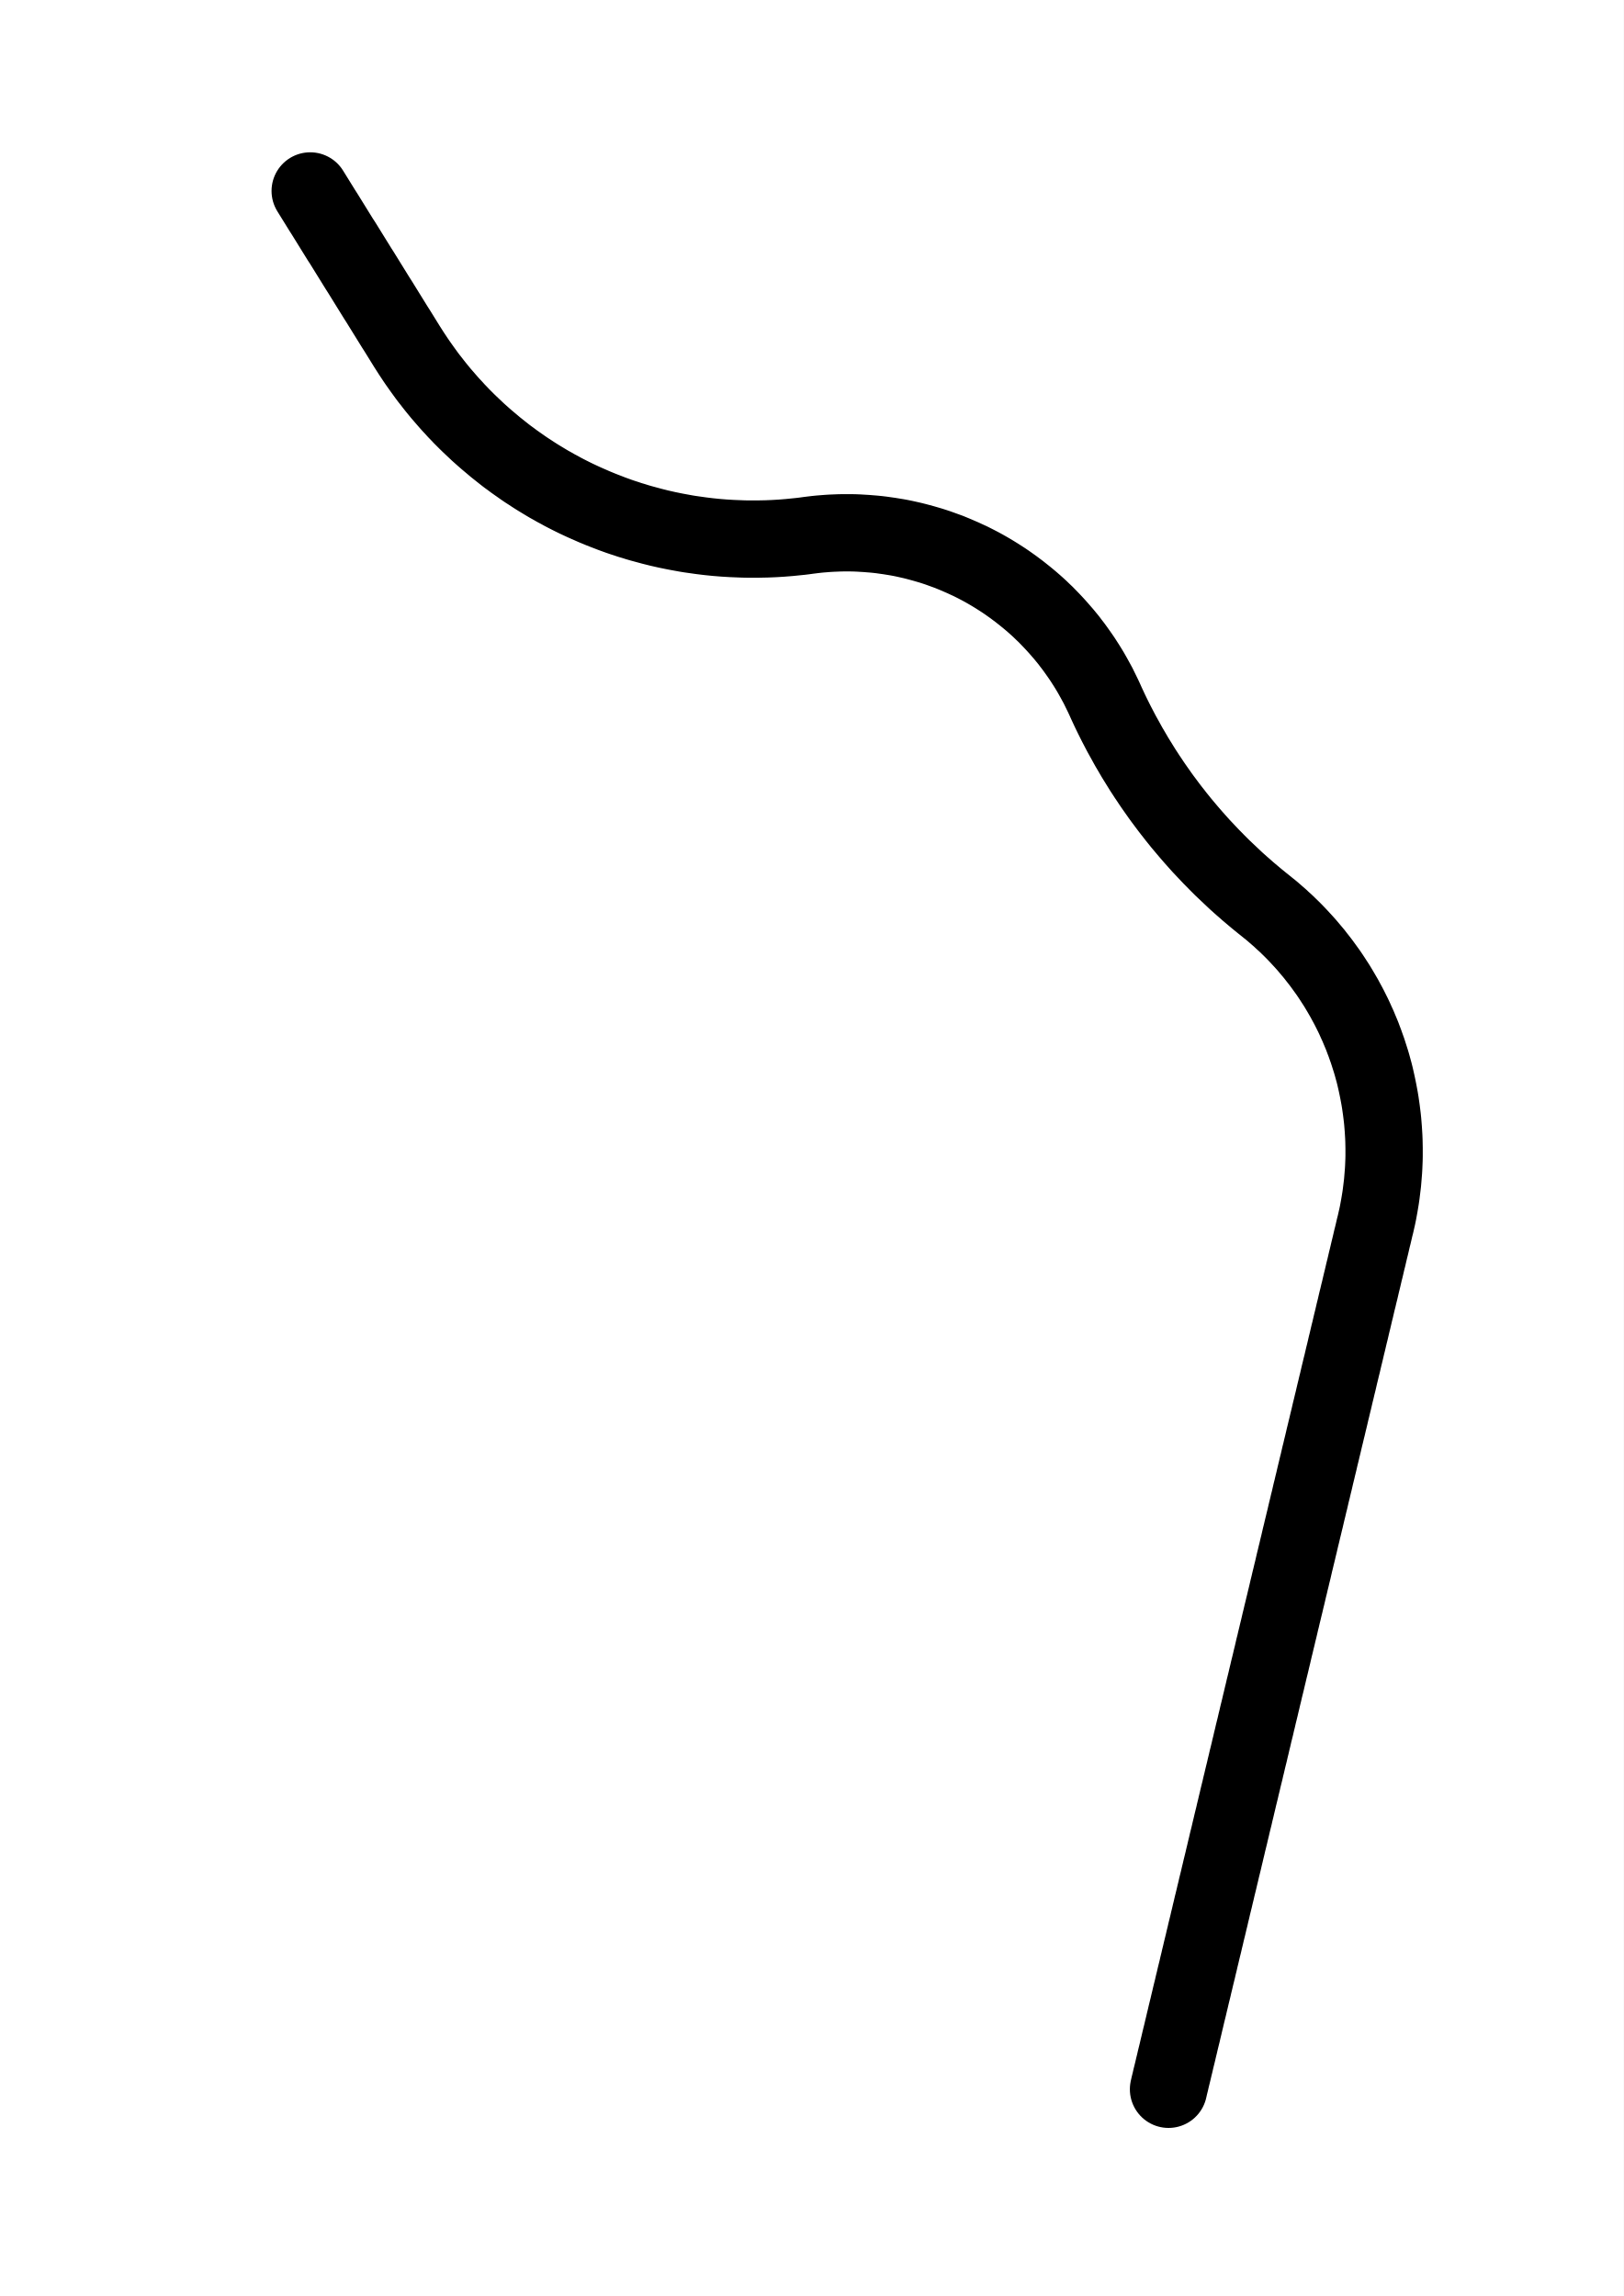
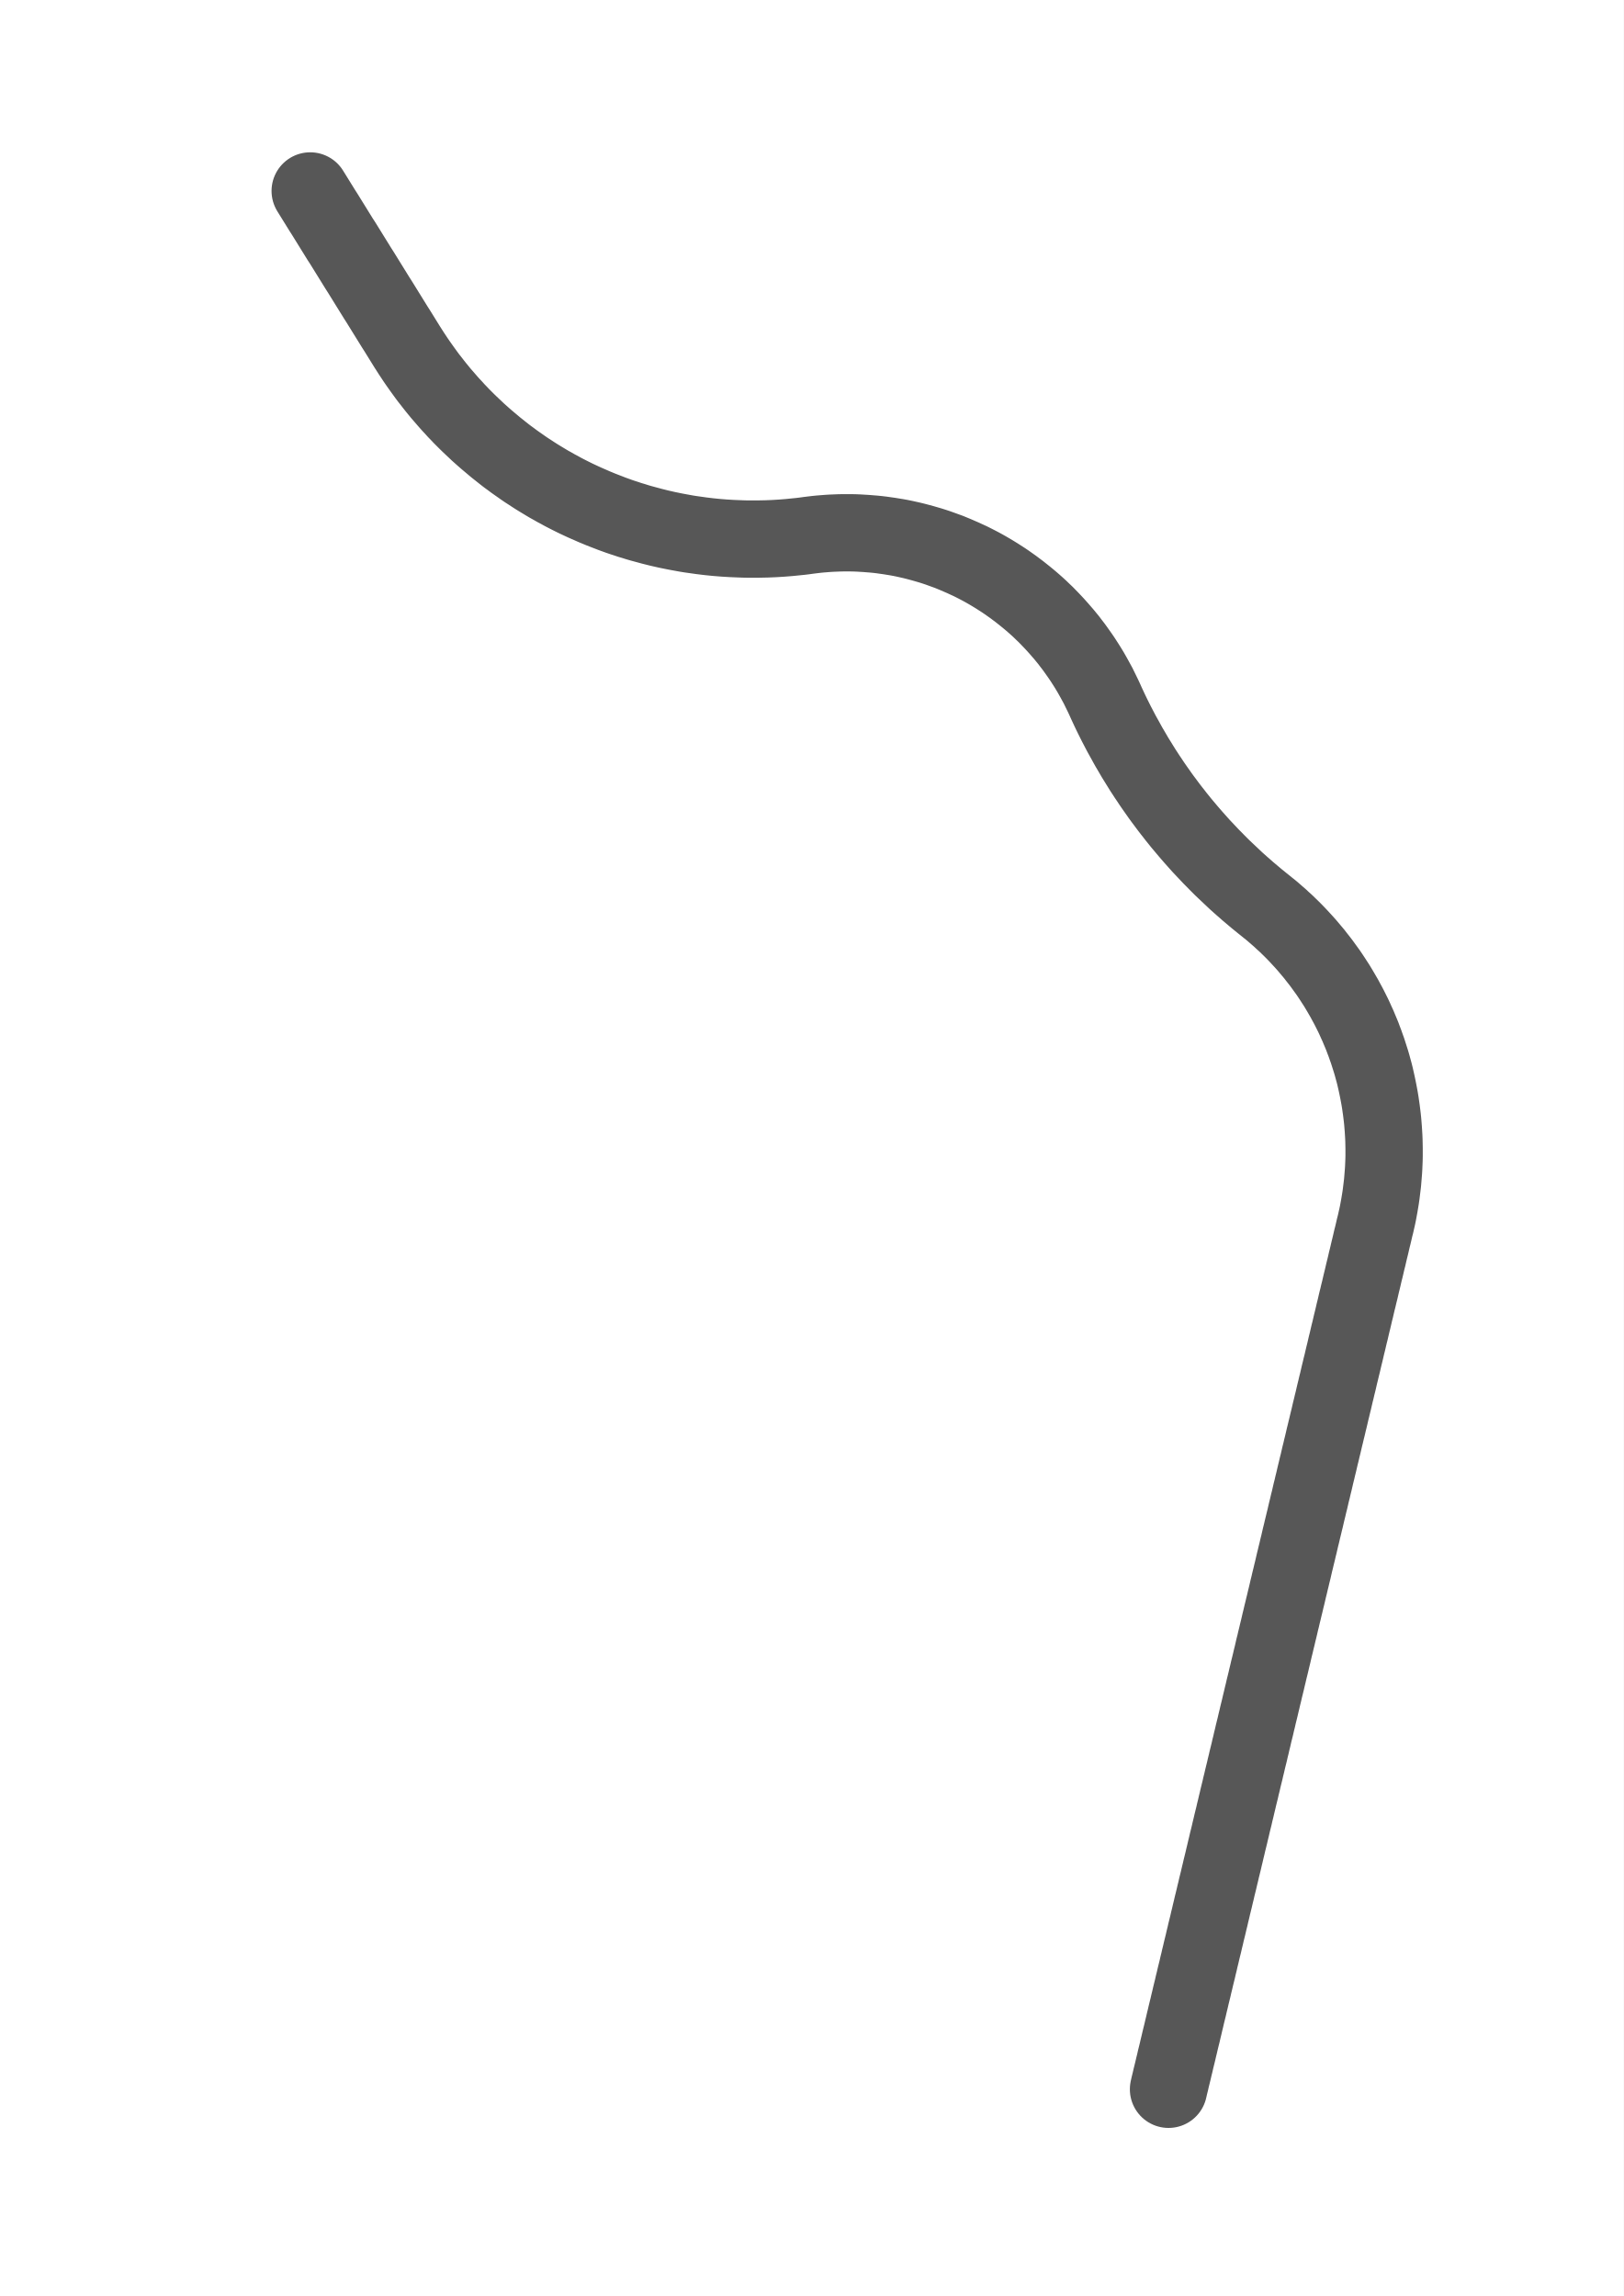
<svg xmlns="http://www.w3.org/2000/svg" width="210mm" height="297mm" viewBox="0 0 210 297">
  <rect width="210" height="297" fill="white" />
-   <path d="M 151.13 270.26 L 151.24 269.77 L 151.36 269.29 L 151.47 268.80 L 151.59 268.32 L 151.71 267.83 L 151.82 267.35 L 151.94 266.87 L 152.05 266.38 L 152.17 265.90 L 152.29 265.41 L 152.40 264.93 L 152.52 264.44 L 152.63 263.96 L 152.75 263.47 L 152.87 262.99 L 152.98 262.51 L 153.10 262.02 L 153.21 261.54 L 153.33 261.05 L 153.44 260.57 L 153.56 260.08 L 153.68 259.60 L 153.79 259.12 L 153.91 258.63 L 154.02 258.15 L 154.14 257.66 L 154.26 257.18 L 154.37 256.69 L 154.49 256.21 L 154.60 255.73 L 154.72 255.24 L 154.84 254.76 L 154.95 254.27 L 155.07 253.79 L 155.18 253.30 L 155.30 252.82 L 155.41 252.34 L 155.53 251.85 L 155.65 251.37 L 155.76 250.88 L 155.88 250.40 L 155.99 249.91 L 156.11 249.43 L 156.23 248.94 L 156.34 248.46 L 156.46 247.98 L 156.57 247.49 L 156.69 247.01 L 156.80 246.52 L 156.92 246.04 L 157.04 245.55 L 157.15 245.07 L 157.27 244.59 L 157.38 244.10 L 157.50 243.62 L 157.62 243.13 L 157.73 242.65 L 157.85 242.16 L 157.96 241.68 L 158.08 241.20 L 158.20 240.71 L 158.31 240.23 L 158.43 239.74 L 158.54 239.26 L 158.66 238.77 L 158.77 238.29 L 158.89 237.81 L 159.01 237.32 L 159.12 236.84 L 159.24 236.35 L 159.35 235.87 L 159.47 235.38 L 159.59 234.90 L 159.70 234.41 L 159.82 233.93 L 159.93 233.45 L 160.05 232.96 L 160.16 232.48 L 160.28 231.99 L 160.40 231.51 L 160.51 231.02 L 160.63 230.54 L 160.74 230.06 L 160.86 229.57 L 160.98 229.09 L 161.09 228.60 L 161.21 228.12 L 161.32 227.63 L 161.44 227.15 L 161.56 226.67 L 161.67 226.18 L 161.79 225.70 L 161.90 225.21 L 162.02 224.73 L 162.13 224.24 L 162.25 223.76 L 162.37 223.28 L 162.48 222.79 L 162.60 222.31 L 162.71 221.82 L 162.83 221.34 L 162.95 220.85 L 163.06 220.37 L 163.18 219.88 L 163.29 219.40 L 163.41 218.92 L 163.52 218.43 L 163.64 217.95 L 163.76 217.46 L 163.87 216.98 L 163.99 216.49 L 164.10 216.01 L 164.22 215.53 L 164.34 215.04 L 164.45 214.56 L 164.57 214.08 L 164.68 213.60 L 164.79 213.12 L 164.91 212.65 L 165.02 212.17 L 165.14 211.69 L 165.25 211.21 L 165.37 210.73 L 165.48 210.26 L 165.59 209.78 L 165.71 209.30 L 165.82 208.82 L 165.94 208.34 L 166.05 207.87 L 166.17 207.39 L 166.28 206.91 L 166.40 206.43 L 166.51 205.96 L 166.62 205.48 L 166.74 205.00 L 166.85 204.52 L 166.97 204.04 L 167.08 203.57 L 167.20 203.09 L 167.31 202.61 L 167.42 202.13 L 167.54 201.65 L 167.65 201.18 L 167.77 200.70 L 167.88 200.22 L 168.00 199.74 L 168.11 199.26 L 168.22 198.79 L 168.34 198.31 L 168.45 197.83 L 168.57 197.35 L 168.68 196.88 L 168.80 196.40 L 168.91 195.92 L 169.02 195.45 L 169.14 194.97 L 169.25 194.49 L 169.37 194.02 L 169.48 193.54 L 169.59 193.06 L 169.71 192.59 L 169.82 192.11 L 169.94 191.63 L 170.05 191.15 L 170.16 190.68 L 170.28 190.20 L 170.39 189.72 L 170.51 189.25 L 170.62 188.77 L 170.73 188.29 L 170.85 187.82 L 170.96 187.34 L 171.08 186.86 L 171.19 186.39 L 171.30 185.91 L 171.42 185.43 L 171.53 184.96 L 171.65 184.48 L 171.76 184.00 L 171.88 183.52 L 171.99 183.05 L 172.10 182.57 L 172.22 182.09 L 172.33 181.62 L 172.45 181.14 L 172.56 180.66 L 172.67 180.19 L 172.79 179.71 L 172.90 179.23 L 173.02 178.76 L 173.13 178.28 L 173.24 177.80 L 173.36 177.32 L 173.47 176.85 L 173.59 176.38 L 173.70 175.90 L 173.81 175.43 L 173.93 174.95 L 174.04 174.48 L 174.15 174.00 L 174.27 173.53 L 174.38 173.05 L 174.49 172.58 L 174.61 172.11 L 174.72 171.63 L 174.83 171.16 L 174.95 170.68 L 175.06 170.21 L 175.17 169.73 L 175.29 169.26 L 175.40 168.78 L 175.51 168.31 L 175.63 167.84 L 175.74 167.36 L 175.86 166.89 L 175.97 166.41 L 176.08 165.94 L 176.20 165.46 L 176.31 164.99 L 176.42 164.51 L 176.54 164.04 L 176.65 163.57 L 176.76 163.09 L 176.88 162.62 L 176.99 162.14 L 177.10 161.67 L 177.22 161.19 L 177.33 160.72 L 177.44 160.24 L 177.56 159.77 L 177.67 159.30 L 177.78 158.82 L 177.90 158.35 L 178.01 157.86 L 178.12 157.38 L 178.22 156.90 L 178.31 156.41 L 178.40 155.92 L 178.48 155.44 L 178.56 154.95 L 178.63 154.46 L 178.69 153.97 L 178.75 153.48 L 178.81 152.98 L 178.85 152.49 L 178.89 152.00 L 178.93 151.51 L 178.96 151.01 L 178.98 150.52 L 179.00 150.02 L 179.01 149.53 L 179.01 149.03 L 179.01 148.54 L 179.00 148.04 L 178.99 147.55 L 178.97 147.05 L 178.94 146.56 L 178.91 146.07 L 178.87 145.57 L 178.83 145.08 L 178.78 144.59 L 178.72 144.10 L 178.66 143.61 L 178.59 143.12 L 178.52 142.63 L 178.44 142.14 L 178.35 141.65 L 178.26 141.17 L 178.16 140.68 L 178.06 140.20 L 177.95 139.71 L 177.84 139.23 L 177.72 138.75 L 177.59 138.28 L 177.46 137.80 L 177.32 137.32 L 177.17 136.85 L 177.02 136.38 L 176.87 135.91 L 176.70 135.44 L 176.54 134.98 L 176.36 134.51 L 176.19 134.05 L 176.00 133.59 L 175.81 133.14 L 175.62 132.68 L 175.41 132.23 L 175.21 131.78 L 175.00 131.33 L 174.78 130.89 L 174.56 130.45 L 174.33 130.01 L 174.09 129.57 L 173.86 129.14 L 173.61 128.71 L 173.36 128.28 L 173.11 127.86 L 172.85 127.43 L 172.58 127.02 L 172.31 126.60 L 172.04 126.19 L 171.76 125.78 L 171.47 125.38 L 171.18 124.98 L 170.89 124.58 L 170.59 124.19 L 170.28 123.80 L 169.98 123.41 L 169.66 123.03 L 169.34 122.65 L 169.02 122.27 L 168.69 121.90 L 168.36 121.54 L 168.02 121.17 L 167.68 120.81 L 167.34 120.46 L 166.99 120.11 L 166.63 119.76 L 166.28 119.42 L 165.91 119.09 L 165.55 118.75 L 165.18 118.43 L 164.80 118.10 L 164.43 117.78 L 164.04 117.47 L 163.66 117.16 L 163.27 116.85 L 162.89 116.54 L 162.51 116.23 L 162.13 115.91 L 161.75 115.59 L 161.37 115.27 L 161.00 114.94 L 160.63 114.62 L 160.26 114.29 L 159.89 113.96 L 159.53 113.62 L 159.17 113.28 L 158.81 112.94 L 158.45 112.60 L 158.09 112.26 L 157.74 111.91 L 157.39 111.56 L 157.05 111.21 L 156.70 110.86 L 156.36 110.50 L 156.02 110.14 L 155.68 109.78 L 155.34 109.42 L 155.01 109.05 L 154.68 108.68 L 154.35 108.31 L 154.03 107.94 L 153.71 107.57 L 153.39 107.19 L 153.07 106.81 L 152.75 106.43 L 152.44 106.04 L 152.13 105.66 L 151.83 105.27 L 151.52 104.88 L 151.22 104.49 L 150.92 104.09 L 150.63 103.70 L 150.33 103.30 L 150.04 102.90 L 149.76 102.50 L 149.47 102.09 L 149.19 101.69 L 148.91 101.28 L 148.64 100.87 L 148.36 100.46 L 148.09 100.04 L 147.82 99.63 L 147.56 99.21 L 147.30 98.79 L 147.04 98.37 L 146.78 97.95 L 146.53 97.52 L 146.28 97.09 L 146.03 96.67 L 145.79 96.24 L 145.55 95.80 L 145.31 95.37 L 145.07 94.94 L 144.84 94.50 L 144.61 94.06 L 144.38 93.62 L 144.16 93.18 L 143.94 92.74 L 143.72 92.29 L 143.51 91.85 L 143.30 91.40 L 143.09 90.95 L 142.89 90.50 L 142.68 90.05 L 142.46 89.60 L 142.24 89.15 L 142.02 88.70 L 141.78 88.26 L 141.54 87.82 L 141.30 87.39 L 141.05 86.95 L 140.79 86.52 L 140.53 86.10 L 140.26 85.68 L 139.99 85.26 L 139.71 84.85 L 139.42 84.44 L 139.13 84.03 L 138.84 83.63 L 138.53 83.23 L 138.23 82.83 L 137.91 82.44 L 137.60 82.06 L 137.27 81.68 L 136.94 81.30 L 136.61 80.93 L 136.27 80.56 L 135.93 80.20 L 135.58 79.84 L 135.23 79.48 L 134.87 79.14 L 134.51 78.79 L 134.14 78.45 L 133.77 78.12 L 133.39 77.79 L 133.01 77.47 L 132.62 77.15 L 132.23 76.84 L 131.84 76.53 L 131.44 76.23 L 131.04 75.93 L 130.63 75.64 L 130.22 75.35 L 129.81 75.07 L 129.39 74.80 L 128.97 74.53 L 128.55 74.27 L 128.12 74.01 L 127.69 73.76 L 127.25 73.51 L 126.81 73.27 L 126.37 73.04 L 125.92 72.81 L 125.48 72.59 L 125.02 72.38 L 124.57 72.17 L 124.11 71.97 L 123.65 71.77 L 123.19 71.58 L 122.73 71.39 L 122.26 71.22 L 121.79 71.05 L 121.32 70.88 L 120.84 70.72 L 120.37 70.57 L 119.89 70.43 L 119.41 70.29 L 118.93 70.16 L 118.44 70.03 L 117.96 69.91 L 117.47 69.80 L 116.98 69.69 L 116.49 69.59 L 116.00 69.50 L 115.51 69.42 L 115.02 69.34 L 114.52 69.27 L 114.03 69.20 L 113.53 69.14 L 113.03 69.09 L 112.53 69.05 L 112.04 69.01 L 111.54 68.98 L 111.04 68.95 L 110.54 68.93 L 110.04 68.92 L 109.54 68.92 L 109.04 68.92 L 108.54 68.93 L 108.04 68.95 L 107.54 68.97 L 107.04 69.00 L 106.54 69.04 L 106.04 69.08 L 105.55 69.13 L 105.05 69.19 L 104.56 69.25 L 104.06 69.32 L 103.57 69.38 L 103.08 69.43 L 102.58 69.48 L 102.09 69.53 L 101.59 69.57 L 101.09 69.61 L 100.60 69.64 L 100.10 69.67 L 99.61 69.69 L 99.11 69.71 L 98.61 69.72 L 98.12 69.73 L 97.62 69.73 L 97.12 69.73 L 96.62 69.73 L 96.13 69.72 L 95.63 69.70 L 95.13 69.68 L 94.64 69.66 L 94.14 69.63 L 93.65 69.60 L 93.15 69.56 L 92.65 69.52 L 92.16 69.47 L 91.67 69.42 L 91.17 69.36 L 90.68 69.30 L 90.19 69.23 L 89.69 69.16 L 89.20 69.09 L 88.71 69.01 L 88.22 68.92 L 87.73 68.83 L 87.25 68.74 L 86.76 68.64 L 86.27 68.54 L 85.79 68.43 L 85.30 68.32 L 84.82 68.20 L 84.34 68.08 L 83.86 67.95 L 83.38 67.82 L 82.90 67.69 L 82.42 67.55 L 81.95 67.40 L 81.47 67.26 L 81.00 67.10 L 80.53 66.95 L 80.06 66.79 L 79.59 66.62 L 79.12 66.45 L 78.66 66.27 L 78.19 66.09 L 77.73 65.91 L 77.27 65.72 L 76.81 65.53 L 76.36 65.33 L 75.90 65.13 L 75.45 64.93 L 75.00 64.72 L 74.55 64.51 L 74.10 64.29 L 73.66 64.07 L 73.21 63.84 L 72.77 63.61 L 72.34 63.37 L 71.90 63.14 L 71.47 62.89 L 71.03 62.65 L 70.61 62.40 L 70.18 62.14 L 69.75 61.88 L 69.33 61.62 L 68.91 61.35 L 68.50 61.08 L 68.08 60.81 L 67.67 60.53 L 67.26 60.24 L 66.86 59.96 L 66.45 59.67 L 66.05 59.37 L 65.65 59.08 L 65.26 58.78 L 64.87 58.47 L 64.48 58.16 L 64.09 57.85 L 63.71 57.53 L 63.33 57.21 L 62.95 56.89 L 62.57 56.56 L 62.20 56.23 L 61.83 55.90 L 61.47 55.56 L 61.11 55.22 L 60.75 54.88 L 60.39 54.53 L 60.04 54.18 L 59.69 53.83 L 59.35 53.47 L 59.00 53.11 L 58.67 52.74 L 58.33 52.38 L 58.00 52.01 L 57.67 51.63 L 57.35 51.26 L 57.02 50.88 L 56.71 50.50 L 56.39 50.11 L 56.08 49.72 L 55.78 49.33 L 55.47 48.94 L 55.17 48.54 L 54.88 48.14 L 54.59 47.74 L 54.30 47.33 L 54.01 46.92 L 53.73 46.51 L 53.46 46.10 L 53.18 45.68 L 52.92 45.27 L 52.65 44.85 L 52.39 44.43 L 52.13 44.01 L 51.87 43.59 L 51.61 43.17 L 51.35 42.75 L 51.08 42.33 L 50.82 41.91 L 50.56 41.49 L 50.30 41.07 L 50.04 40.65 L 49.78 40.23 L 49.52 39.81 L 49.26 39.39 L 49.00 38.97 L 48.73 38.55 L 48.47 38.13 L 48.21 37.71 L 47.95 37.29 L 47.69 36.87 L 47.43 36.45 L 47.17 36.03 L 46.91 35.61 L 46.65 35.19 L 46.38 34.77 L 46.12 34.35 L 45.86 33.93 L 45.60 33.51 L 45.34 33.09 L 45.08 32.67 L 44.82 32.25 L 44.56 31.83 L 44.30 31.41 L 44.03 31.00 L 43.77 30.58 L 43.51 30.16 L 43.25 29.74 L 42.99 29.32 L 42.73 28.90 L 42.47 28.48 L 42.21 28.06 L 41.95 27.64 L 41.68 27.22 L 41.42 26.80 L 41.16 26.38 L 40.90 25.96 L 40.64 25.54 L 40.38 25.12 L 40.12 24.70" fill="none" stroke="black" stroke-width="10" stroke-linecap="round" stroke-linejoin="round" />
+   <path d="M 151.13 270.26 L 151.24 269.77 L 151.36 269.29 L 151.47 268.80 L 151.59 268.32 L 151.71 267.83 L 151.82 267.35 L 151.94 266.87 L 152.05 266.38 L 152.17 265.90 L 152.29 265.41 L 152.40 264.93 L 152.52 264.44 L 152.63 263.96 L 152.75 263.47 L 152.87 262.99 L 152.98 262.51 L 153.10 262.02 L 153.21 261.54 L 153.33 261.05 L 153.44 260.57 L 153.56 260.08 L 153.68 259.60 L 153.79 259.12 L 153.91 258.63 L 154.02 258.15 L 154.14 257.66 L 154.26 257.18 L 154.37 256.69 L 154.49 256.21 L 154.60 255.73 L 154.72 255.24 L 154.84 254.76 L 154.95 254.27 L 155.07 253.79 L 155.18 253.30 L 155.30 252.82 L 155.41 252.34 L 155.53 251.85 L 155.65 251.37 L 155.76 250.88 L 155.88 250.40 L 155.99 249.91 L 156.11 249.43 L 156.23 248.94 L 156.34 248.46 L 156.46 247.98 L 156.57 247.49 L 156.69 247.01 L 156.80 246.52 L 156.92 246.04 L 157.04 245.55 L 157.15 245.07 L 157.27 244.59 L 157.38 244.10 L 157.50 243.62 L 157.62 243.13 L 157.73 242.65 L 157.85 242.16 L 157.96 241.68 L 158.08 241.20 L 158.20 240.71 L 158.31 240.23 L 158.43 239.74 L 158.54 239.26 L 158.66 238.77 L 158.77 238.29 L 158.89 237.81 L 159.01 237.32 L 159.12 236.84 L 159.24 236.35 L 159.35 235.87 L 159.47 235.38 L 159.59 234.90 L 159.70 234.41 L 159.82 233.93 L 159.93 233.45 L 160.05 232.96 L 160.16 232.48 L 160.28 231.99 L 160.40 231.51 L 160.51 231.02 L 160.63 230.54 L 160.74 230.06 L 160.86 229.57 L 160.98 229.09 L 161.09 228.60 L 161.21 228.12 L 161.32 227.63 L 161.44 227.15 L 161.56 226.67 L 161.67 226.18 L 161.79 225.70 L 161.90 225.21 L 162.02 224.73 L 162.13 224.24 L 162.25 223.76 L 162.37 223.28 L 162.48 222.79 L 162.60 222.31 L 162.71 221.82 L 162.83 221.34 L 162.95 220.85 L 163.06 220.37 L 163.18 219.88 L 163.29 219.40 L 163.41 218.92 L 163.52 218.43 L 163.64 217.95 L 163.76 217.46 L 163.87 216.98 L 163.99 216.49 L 164.10 216.01 L 164.22 215.53 L 164.34 215.04 L 164.45 214.56 L 164.57 214.08 L 164.68 213.60 L 164.79 213.12 L 164.91 212.65 L 165.02 212.17 L 165.14 211.69 L 165.25 211.21 L 165.37 210.73 L 165.48 210.26 L 165.59 209.78 L 165.71 209.30 L 165.82 208.82 L 165.94 208.34 L 166.05 207.87 L 166.17 207.39 L 166.28 206.91 L 166.40 206.43 L 166.51 205.96 L 166.62 205.48 L 166.74 205.00 L 166.85 204.52 L 166.97 204.04 L 167.08 203.57 L 167.20 203.09 L 167.31 202.61 L 167.42 202.13 L 167.54 201.65 L 167.65 201.18 L 167.77 200.70 L 167.88 200.22 L 168.00 199.74 L 168.11 199.26 L 168.22 198.79 L 168.34 198.31 L 168.45 197.83 L 168.57 197.35 L 168.68 196.88 L 168.80 196.40 L 168.91 195.92 L 169.02 195.45 L 169.14 194.97 L 169.25 194.49 L 169.37 194.02 L 169.48 193.54 L 169.59 193.06 L 169.71 192.59 L 169.82 192.11 L 169.94 191.63 L 170.05 191.15 L 170.16 190.68 L 170.28 190.20 L 170.39 189.72 L 170.51 189.25 L 170.62 188.77 L 170.73 188.29 L 170.85 187.82 L 170.96 187.34 L 171.08 186.86 L 171.19 186.39 L 171.30 185.91 L 171.42 185.43 L 171.53 184.96 L 171.65 184.48 L 171.76 184.00 L 171.88 183.52 L 171.99 183.05 L 172.10 182.57 L 172.22 182.09 L 172.33 181.62 L 172.45 181.14 L 172.56 180.66 L 172.67 180.19 L 172.79 179.71 L 172.90 179.23 L 173.02 178.76 L 173.13 178.28 L 173.24 177.80 L 173.36 177.32 L 173.47 176.85 L 173.59 176.38 L 173.70 175.90 L 173.81 175.43 L 173.93 174.95 L 174.04 174.48 L 174.15 174.00 L 174.27 173.53 L 174.38 173.05 L 174.49 172.58 L 174.61 172.11 L 174.72 171.63 L 174.83 171.16 L 174.95 170.68 L 175.06 170.21 L 175.17 169.73 L 175.29 169.26 L 175.40 168.78 L 175.51 168.31 L 175.63 167.84 L 175.74 167.36 L 175.86 166.89 L 175.97 166.41 L 176.08 165.94 L 176.20 165.46 L 176.31 164.99 L 176.42 164.51 L 176.54 164.04 L 176.65 163.57 L 176.76 163.09 L 176.88 162.62 L 176.99 162.14 L 177.10 161.67 L 177.22 161.19 L 177.33 160.72 L 177.44 160.24 L 177.56 159.77 L 177.67 159.30 L 177.78 158.82 L 177.90 158.35 L 178.01 157.86 L 178.12 157.38 L 178.22 156.90 L 178.31 156.41 L 178.40 155.92 L 178.48 155.44 L 178.56 154.95 L 178.63 154.46 L 178.69 153.97 L 178.75 153.48 L 178.81 152.98 L 178.85 152.49 L 178.89 152.00 L 178.93 151.51 L 178.96 151.01 L 178.98 150.52 L 179.00 150.02 L 179.01 149.53 L 179.01 149.03 L 179.01 148.54 L 179.00 148.04 L 178.99 147.55 L 178.97 147.05 L 178.94 146.56 L 178.91 146.07 L 178.87 145.57 L 178.83 145.08 L 178.78 144.59 L 178.72 144.10 L 178.66 143.61 L 178.59 143.12 L 178.52 142.63 L 178.44 142.14 L 178.35 141.65 L 178.26 141.17 L 178.16 140.68 L 178.06 140.20 L 177.95 139.71 L 177.84 139.23 L 177.72 138.75 L 177.59 138.28 L 177.46 137.80 L 177.32 137.32 L 177.17 136.85 L 177.02 136.38 L 176.87 135.91 L 176.70 135.44 L 176.54 134.98 L 176.36 134.51 L 176.19 134.05 L 176.00 133.59 L 175.81 133.14 L 175.62 132.68 L 175.41 132.23 L 175.21 131.78 L 175.00 131.33 L 174.78 130.89 L 174.56 130.45 L 174.33 130.01 L 174.09 129.57 L 173.86 129.14 L 173.61 128.71 L 173.36 128.28 L 173.11 127.86 L 172.85 127.43 L 172.58 127.02 L 172.31 126.60 L 172.04 126.19 L 171.76 125.78 L 171.47 125.38 L 171.18 124.98 L 170.89 124.58 L 170.59 124.19 L 170.28 123.80 L 169.98 123.41 L 169.66 123.03 L 169.34 122.65 L 169.02 122.27 L 168.69 121.90 L 168.36 121.54 L 168.02 121.17 L 167.68 120.81 L 167.34 120.46 L 166.99 120.11 L 166.63 119.76 L 166.28 119.42 L 165.91 119.09 L 165.55 118.75 L 165.18 118.43 L 164.80 118.10 L 164.43 117.78 L 164.04 117.47 L 163.66 117.16 L 163.27 116.85 L 162.89 116.54 L 162.51 116.23 L 162.13 115.91 L 161.75 115.59 L 161.37 115.27 L 161.00 114.94 L 160.63 114.62 L 160.26 114.29 L 159.89 113.96 L 159.53 113.62 L 159.17 113.28 L 158.81 112.94 L 158.45 112.60 L 158.09 112.26 L 157.74 111.91 L 157.39 111.56 L 157.05 111.21 L 156.70 110.86 L 156.36 110.50 L 156.02 110.14 L 155.68 109.78 L 155.34 109.42 L 155.01 109.05 L 154.68 108.68 L 154.35 108.31 L 154.03 107.94 L 153.71 107.57 L 153.39 107.19 L 153.07 106.81 L 152.75 106.43 L 152.44 106.04 L 152.13 105.66 L 151.83 105.27 L 151.52 104.88 L 151.22 104.49 L 150.92 104.09 L 150.63 103.70 L 150.33 103.30 L 150.04 102.90 L 149.76 102.50 L 149.47 102.09 L 149.19 101.69 L 148.91 101.28 L 148.64 100.87 L 148.36 100.46 L 148.09 100.04 L 147.82 99.63 L 147.56 99.21 L 147.30 98.79 L 147.04 98.37 L 146.78 97.95 L 146.53 97.52 L 146.28 97.09 L 146.03 96.67 L 145.79 96.24 L 145.55 95.80 L 145.31 95.37 L 145.07 94.94 L 144.84 94.50 L 144.61 94.06 L 144.38 93.62 L 144.16 93.18 L 143.94 92.74 L 143.72 92.29 L 143.51 91.85 L 143.30 91.40 L 143.09 90.95 L 142.89 90.50 L 142.68 90.05 L 142.46 89.60 L 142.24 89.15 L 142.02 88.70 L 141.78 88.26 L 141.54 87.82 L 141.30 87.39 L 141.05 86.95 L 140.79 86.52 L 140.53 86.10 L 140.26 85.68 L 139.99 85.26 L 139.71 84.85 L 139.42 84.44 L 139.13 84.03 L 138.84 83.63 L 138.53 83.23 L 138.23 82.83 L 137.91 82.44 L 137.60 82.06 L 137.27 81.68 L 136.94 81.30 L 136.61 80.93 L 136.27 80.56 L 135.93 80.20 L 135.58 79.84 L 135.23 79.48 L 134.87 79.14 L 134.51 78.79 L 134.14 78.45 L 133.77 78.12 L 133.39 77.79 L 133.01 77.47 L 132.62 77.15 L 132.23 76.84 L 131.84 76.53 L 131.44 76.23 L 131.04 75.93 L 130.63 75.64 L 130.22 75.35 L 129.81 75.07 L 129.39 74.80 L 128.97 74.53 L 128.55 74.27 L 128.12 74.01 L 127.69 73.76 L 127.25 73.51 L 126.81 73.27 L 126.37 73.04 L 125.92 72.81 L 125.48 72.59 L 125.02 72.38 L 124.57 72.17 L 124.11 71.97 L 123.65 71.77 L 123.19 71.58 L 122.73 71.39 L 122.26 71.22 L 121.79 71.05 L 121.32 70.88 L 120.84 70.72 L 120.37 70.57 L 119.89 70.43 L 119.41 70.29 L 118.93 70.16 L 118.44 70.03 L 117.96 69.91 L 117.47 69.80 L 116.98 69.69 L 116.49 69.59 L 116.00 69.50 L 115.51 69.42 L 115.02 69.34 L 114.52 69.27 L 114.03 69.20 L 113.53 69.14 L 113.03 69.09 L 112.53 69.05 L 112.04 69.01 L 111.54 68.98 L 111.04 68.95 L 110.54 68.93 L 110.04 68.92 L 109.54 68.92 L 109.04 68.92 L 108.54 68.93 L 108.04 68.95 L 107.54 68.97 L 107.04 69.00 L 106.54 69.04 L 106.04 69.08 L 105.55 69.13 L 105.05 69.19 L 104.56 69.25 L 104.06 69.32 L 103.57 69.38 L 103.08 69.43 L 102.58 69.48 L 102.09 69.53 L 101.59 69.57 L 101.09 69.61 L 100.60 69.64 L 100.10 69.67 L 99.61 69.69 L 99.11 69.71 L 98.61 69.72 L 98.12 69.73 L 97.62 69.73 L 97.12 69.73 L 96.62 69.73 L 96.13 69.72 L 95.63 69.70 L 95.13 69.68 L 94.64 69.66 L 94.14 69.63 L 93.65 69.60 L 93.15 69.56 L 92.65 69.52 L 92.16 69.47 L 91.67 69.42 L 91.17 69.36 L 90.68 69.30 L 90.19 69.23 L 89.69 69.16 L 89.20 69.09 L 88.71 69.01 L 88.22 68.92 L 87.73 68.83 L 87.25 68.74 L 86.76 68.64 L 86.27 68.54 L 85.79 68.43 L 85.30 68.32 L 84.82 68.20 L 84.34 68.08 L 83.86 67.95 L 83.38 67.82 L 82.90 67.69 L 82.42 67.55 L 81.95 67.40 L 81.47 67.26 L 81.00 67.10 L 80.53 66.95 L 80.06 66.79 L 79.59 66.62 L 79.12 66.45 L 78.66 66.27 L 78.19 66.09 L 77.73 65.91 L 77.27 65.72 L 76.81 65.53 L 76.36 65.33 L 75.90 65.13 L 75.45 64.93 L 75.00 64.72 L 74.55 64.51 L 74.10 64.29 L 73.66 64.07 L 73.21 63.84 L 72.77 63.61 L 72.34 63.37 L 71.90 63.14 L 71.47 62.89 L 71.03 62.65 L 70.61 62.40 L 70.18 62.14 L 69.75 61.88 L 69.33 61.62 L 68.91 61.35 L 68.50 61.08 L 68.08 60.81 L 67.67 60.53 L 67.26 60.24 L 66.86 59.96 L 66.45 59.67 L 66.05 59.37 L 65.65 59.08 L 65.26 58.78 L 64.87 58.47 L 64.48 58.16 L 64.09 57.85 L 63.71 57.53 L 63.33 57.21 L 62.95 56.89 L 62.57 56.56 L 62.20 56.23 L 61.83 55.90 L 61.47 55.56 L 61.11 55.22 L 60.75 54.88 L 60.39 54.53 L 60.04 54.18 L 59.69 53.83 L 59.35 53.47 L 59.00 53.11 L 58.67 52.74 L 58.33 52.38 L 58.00 52.01 L 57.67 51.63 L 57.35 51.26 L 57.02 50.88 L 56.71 50.50 L 56.39 50.11 L 56.08 49.72 L 55.78 49.33 L 55.47 48.94 L 55.17 48.54 L 54.88 48.14 L 54.59 47.74 L 54.30 47.33 L 54.01 46.92 L 53.73 46.51 L 53.46 46.10 L 53.18 45.68 L 52.92 45.27 L 52.65 44.85 L 52.39 44.43 L 52.13 44.01 L 51.87 43.59 L 51.61 43.17 L 51.35 42.75 L 51.08 42.33 L 50.82 41.91 L 50.56 41.49 L 50.30 41.07 L 50.04 40.65 L 49.78 40.23 L 49.52 39.81 L 49.26 39.39 L 49.00 38.97 L 48.73 38.55 L 48.47 38.13 L 48.21 37.71 L 47.95 37.29 L 47.69 36.87 L 47.43 36.45 L 47.17 36.03 L 46.91 35.61 L 46.65 35.19 L 46.38 34.77 L 46.12 34.35 L 45.86 33.93 L 45.60 33.51 L 45.34 33.09 L 45.08 32.67 L 44.82 32.25 L 44.56 31.83 L 44.30 31.41 L 44.03 31.00 L 43.77 30.58 L 43.51 30.16 L 43.25 29.74 L 42.99 29.32 L 42.73 28.90 L 42.47 28.48 L 42.21 28.06 L 41.95 27.64 L 41.68 27.22 L 41.42 26.80 L 41.16 26.38 L 40.90 25.96 L 40.64 25.54 L 40.38 25.12 L 40.12 24.70" fill="none" stroke="#575757" stroke-width="10" stroke-linecap="round" stroke-linejoin="round" />
</svg>
